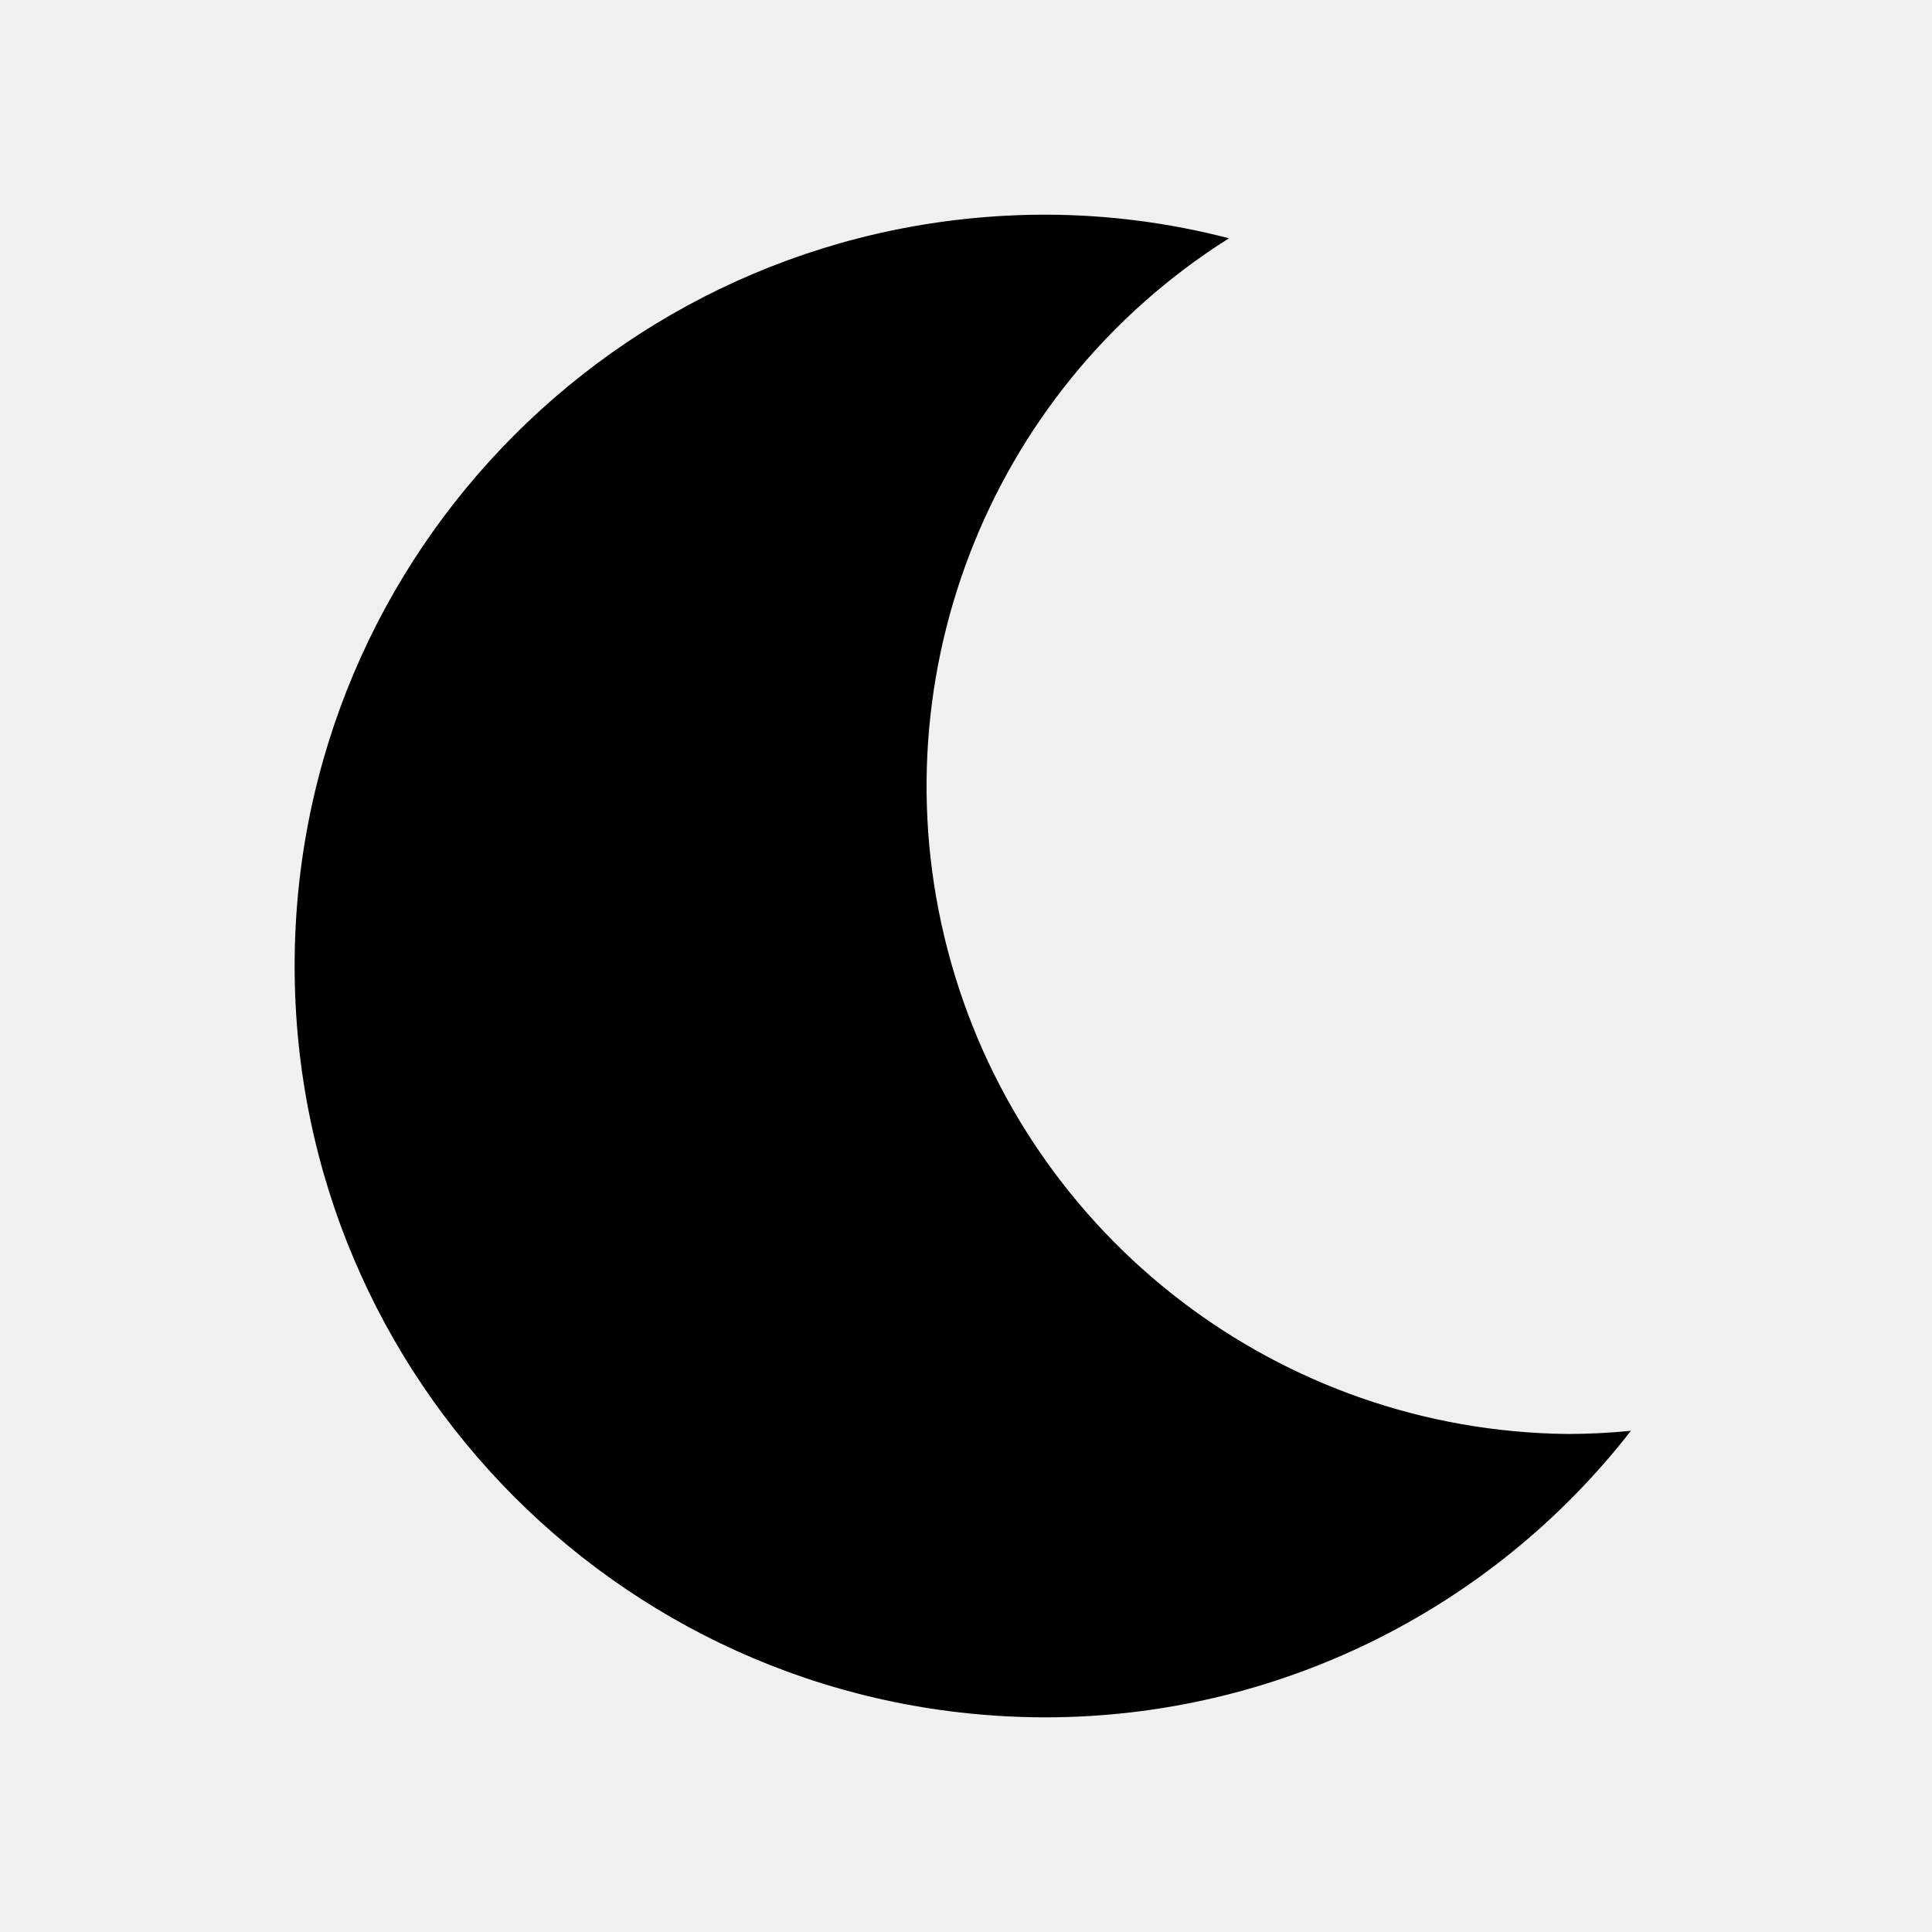
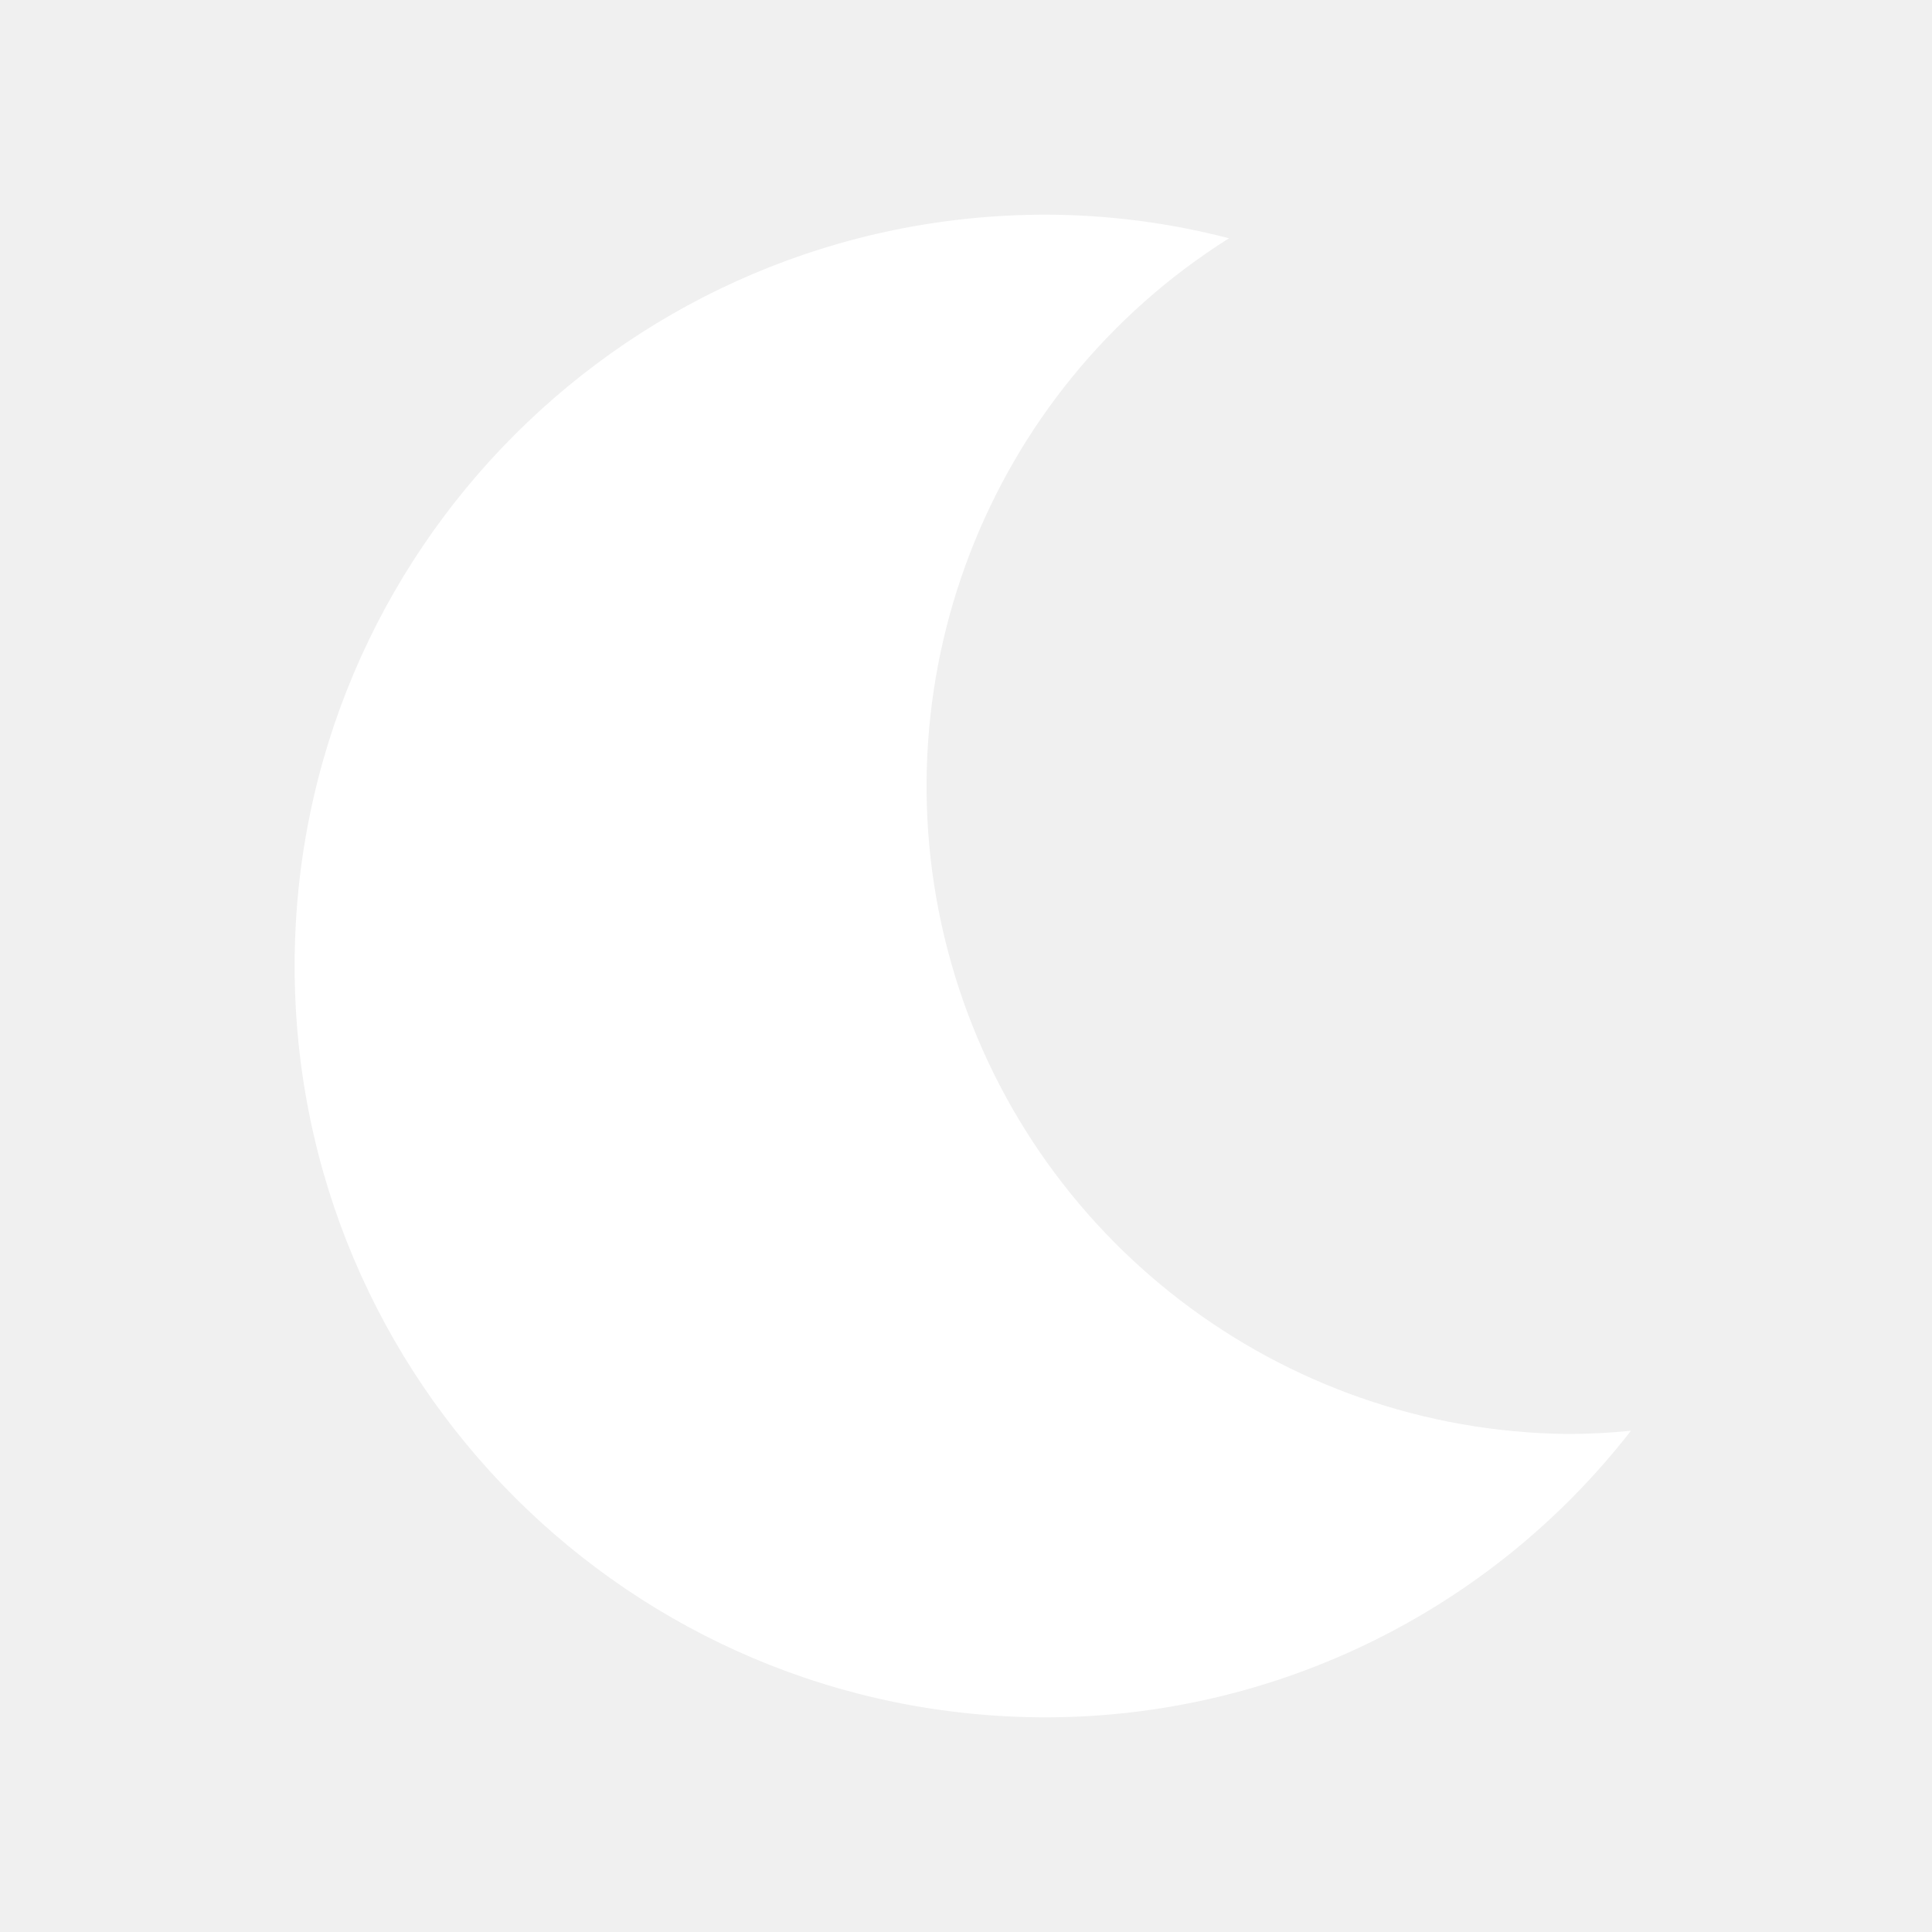
- <svg xmlns="http://www.w3.org/2000/svg" fill="#000000" width="800px" height="800px" viewBox="0 0 36 36" version="1.1" preserveAspectRatio="xMidYMid meet">
+ <svg xmlns="http://www.w3.org/2000/svg" fill="#fff" width="800px" height="800px" viewBox="0 0 36 36" version="1.1" preserveAspectRatio="xMidYMid meet">
  <path d="M29.2,26.72A12.07,12.07,0,0,1,22.9,4.44,13.68,13.68,0,0,0,19.49,4a14,14,0,0,0,0,28,13.82,13.82,0,0,0,10.9-5.34A11.71,11.71,0,0,1,29.2,26.72Z" class="clr-i-solid clr-i-solid-path-1" />
  <rect x="0" y="0" width="36" height="36" fill-opacity="0" />
</svg>
